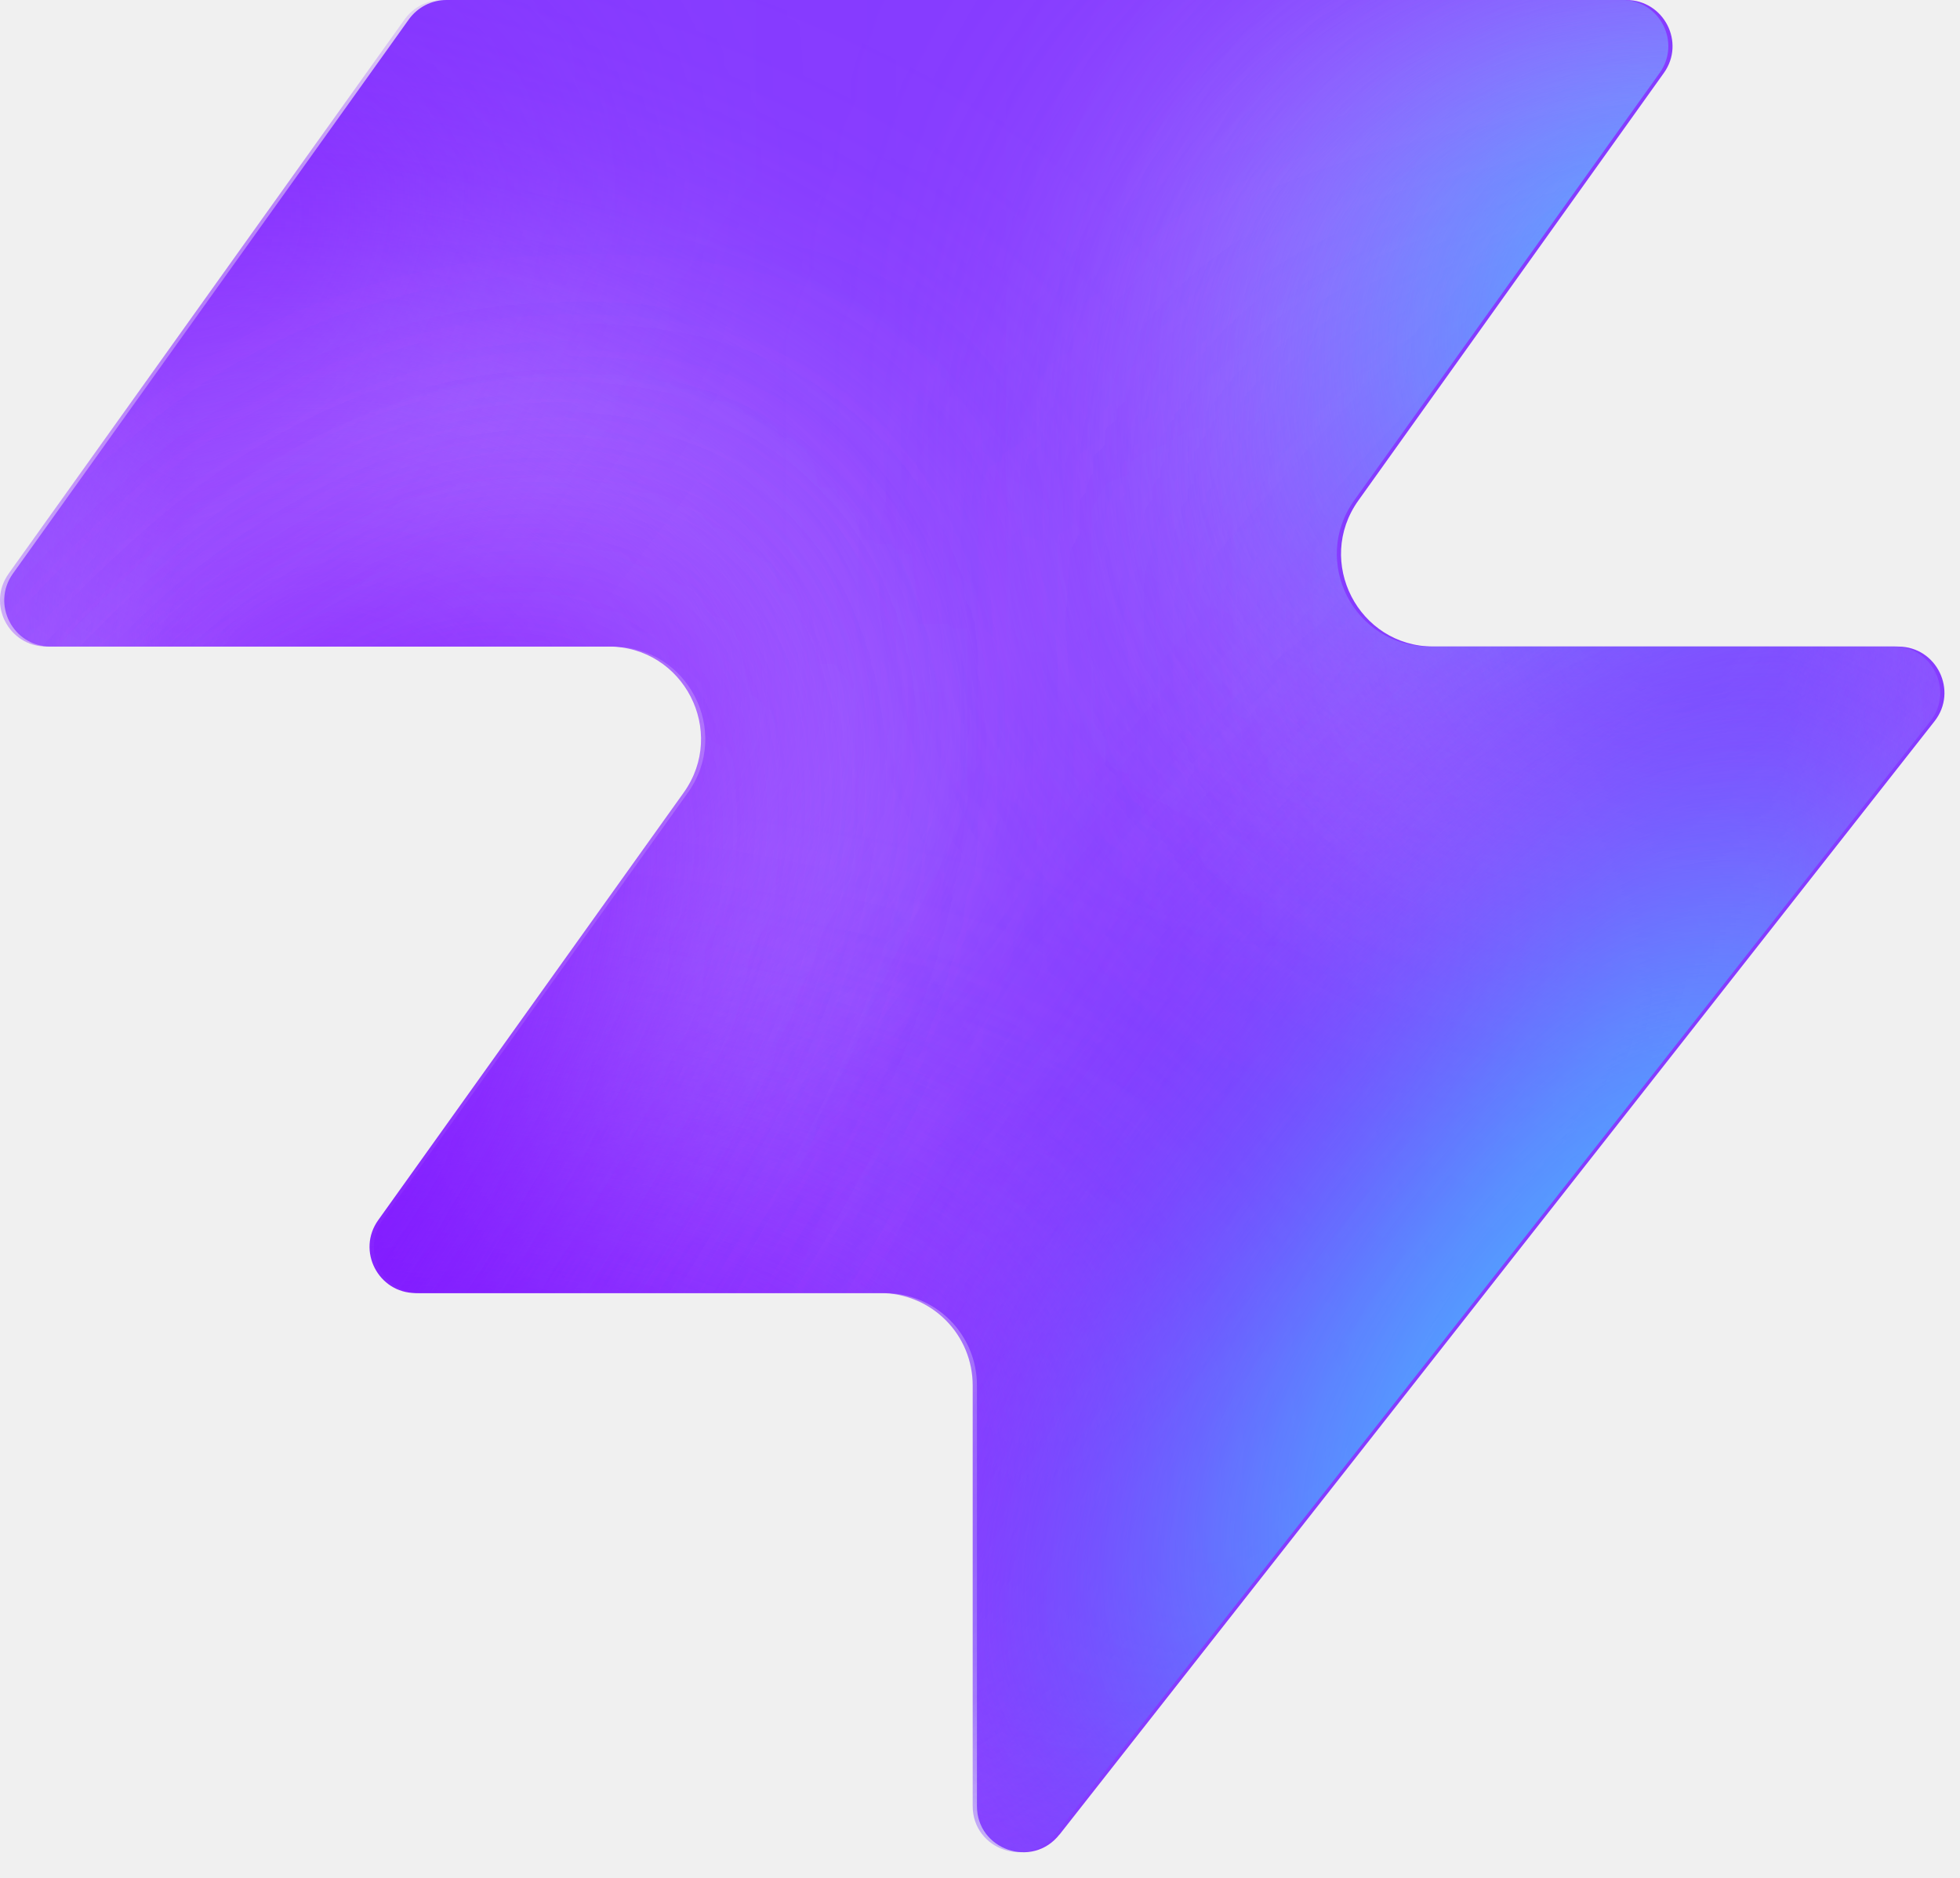
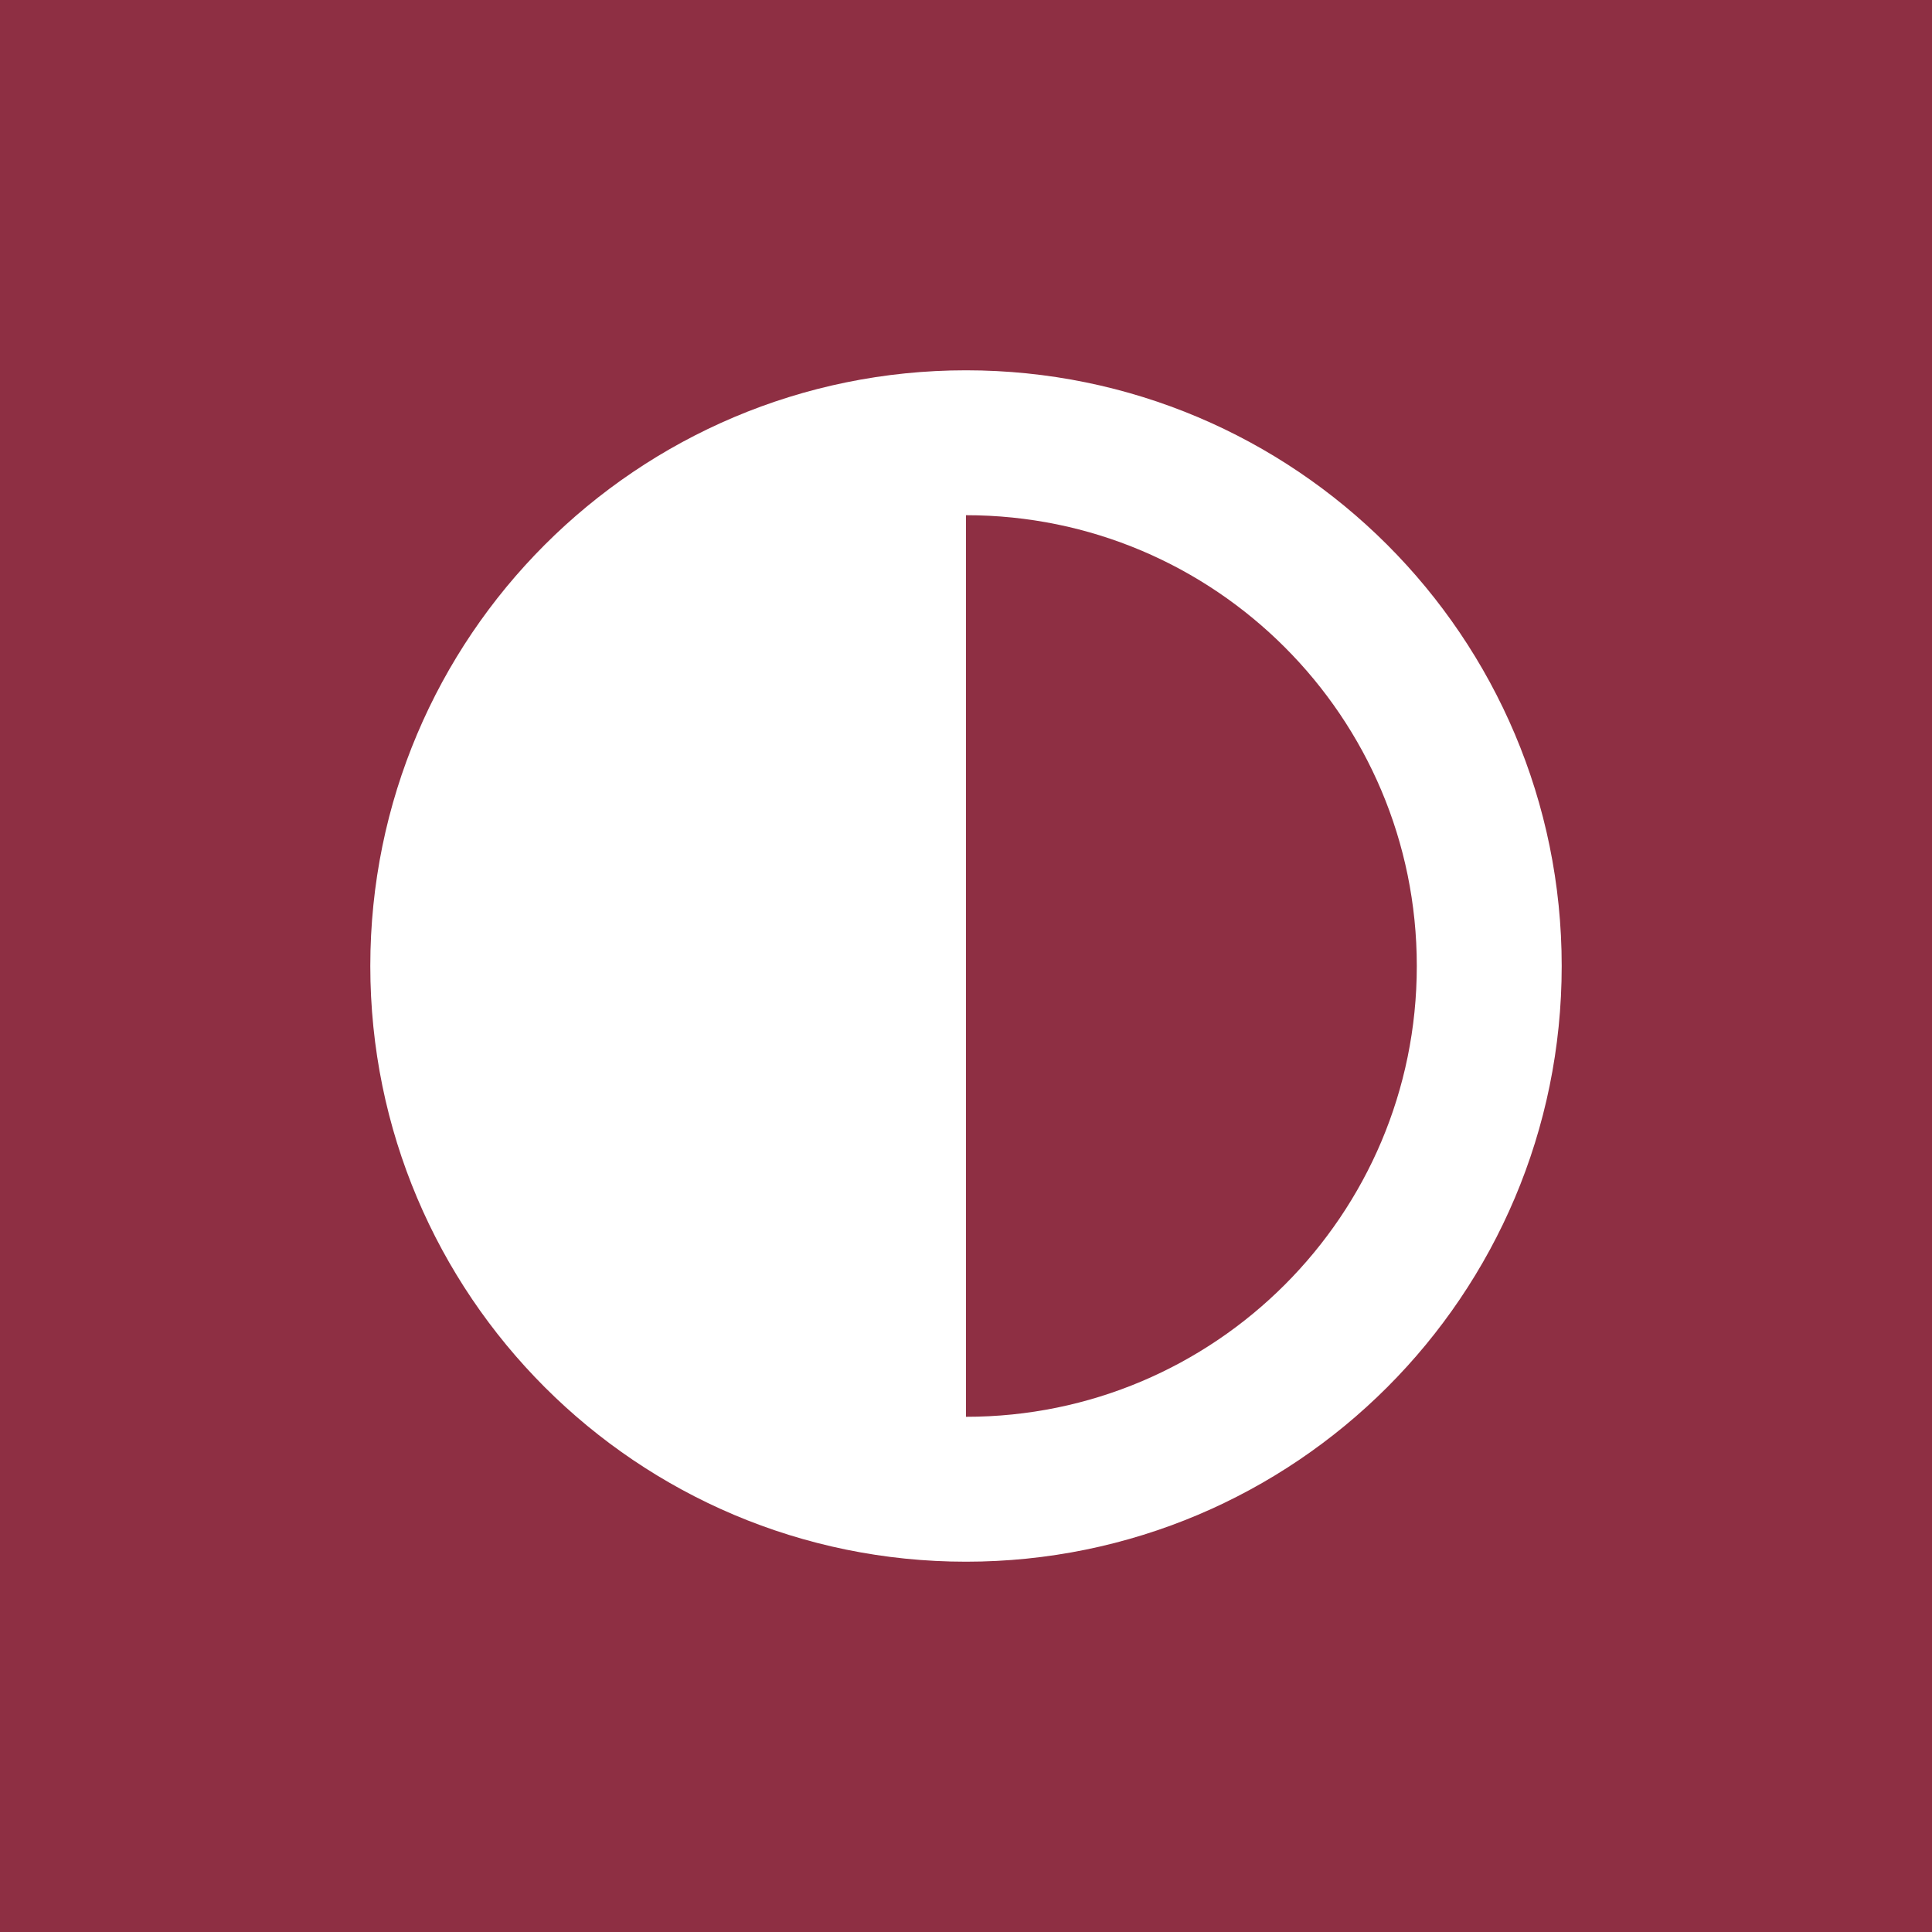
- <svg xmlns="http://www.w3.org/2000/svg" width="48" height="46" fill="none" viewBox="0 0 48 46">
-   <path fill="#863bff" d="M25.946 44.938c-.664.845-2.021.375-2.021-.698V33.937a2.26 2.26 0 0 0-2.262-2.262H10.287c-.92 0-1.456-1.04-.92-1.788l7.48-10.471c1.07-1.497 0-3.578-1.842-3.578H1.237c-.92 0-1.456-1.04-.92-1.788L10.013.474c.214-.297.556-.474.92-.474h28.894c.92 0 1.456 1.04.92 1.788l-7.48 10.471c-1.07 1.498 0 3.579 1.842 3.579h11.377c.943 0 1.473 1.088.89 1.83L25.947 44.94z" style="fill:#863bff;fill:color(display-p3 .525 .23 1);fill-opacity:1" />
-   <mask id="a" width="48" height="46" x="0" y="0" maskUnits="userSpaceOnUse" style="mask-type:alpha">
-     <path fill="#000" d="M25.842 44.938c-.664.844-2.021.375-2.021-.698V33.937a2.26 2.26 0 0 0-2.262-2.262H10.183c-.92 0-1.456-1.04-.92-1.788l7.48-10.471c1.07-1.498 0-3.579-1.842-3.579H1.133c-.92 0-1.456-1.04-.92-1.787L9.91.473c.214-.297.556-.474.92-.474h28.894c.92 0 1.456 1.04.92 1.788l-7.48 10.471c-1.07 1.498 0 3.578 1.842 3.578h11.377c.943 0 1.473 1.088.89 1.832L25.843 44.94z" style="fill:#000;fill-opacity:1" />
-   </mask>
-   <g mask="url(#a)">
-     <g filter="url(#b)">
-       <ellipse cx="5.508" cy="14.704" fill="#ede6ff" rx="5.508" ry="14.704" style="fill:#ede6ff;fill:color(display-p3 .927 .903 1);fill-opacity:1" transform="matrix(.00324 1 1 -.00324 -4.47 31.516)" />
-     </g>
-     <g filter="url(#c)">
-       <ellipse cx="10.399" cy="29.851" fill="#ede6ff" rx="10.399" ry="29.851" style="fill:#ede6ff;fill:color(display-p3 .927 .903 1);fill-opacity:1" transform="matrix(.00324 1 1 -.00324 -39.328 7.883)" />
-     </g>
-     <g filter="url(#d)">
-       <ellipse cx="5.508" cy="30.487" fill="#7e14ff" rx="5.508" ry="30.487" style="fill:#7e14ff;fill:color(display-p3 .492 .077 1);fill-opacity:1" transform="rotate(89.814 -25.913 -14.639)scale(1 -1)" />
-     </g>
-     <g filter="url(#e)">
-       <ellipse cx="5.508" cy="30.599" fill="#7e14ff" rx="5.508" ry="30.599" style="fill:#7e14ff;fill:color(display-p3 .492 .077 1);fill-opacity:1" transform="rotate(89.814 -32.644 -3.334)scale(1 -1)" />
-     </g>
-     <g filter="url(#f)">
-       <ellipse cx="5.508" cy="30.599" fill="#7e14ff" rx="5.508" ry="30.599" style="fill:#7e14ff;fill:color(display-p3 .492 .077 1);fill-opacity:1" transform="matrix(.00324 1 1 -.00324 -34.34 30.47)" />
-     </g>
-     <g filter="url(#g)">
-       <ellipse cx="14.072" cy="22.078" fill="#ede6ff" rx="14.072" ry="22.078" style="fill:#ede6ff;fill:color(display-p3 .927 .903 1);fill-opacity:1" transform="rotate(93.35 24.506 48.493)scale(-1 1)" />
-     </g>
-     <g filter="url(#h)">
-       <ellipse cx="3.47" cy="21.501" fill="#7e14ff" rx="3.47" ry="21.501" style="fill:#7e14ff;fill:color(display-p3 .492 .077 1);fill-opacity:1" transform="rotate(89.009 28.708 47.59)scale(-1 1)" />
-     </g>
-     <g filter="url(#i)">
-       <ellipse cx="3.47" cy="21.501" fill="#7e14ff" rx="3.47" ry="21.501" style="fill:#7e14ff;fill:color(display-p3 .492 .077 1);fill-opacity:1" transform="rotate(89.009 28.708 47.59)scale(-1 1)" />
-     </g>
-     <g filter="url(#j)">
-       <ellipse cx=".387" cy="8.972" fill="#7e14ff" rx="4.407" ry="29.108" style="fill:#7e14ff;fill:color(display-p3 .492 .077 1);fill-opacity:1" transform="rotate(39.51 .387 8.972)" />
-     </g>
-     <g filter="url(#k)">
-       <ellipse cx="47.523" cy="-6.092" fill="#7e14ff" rx="4.407" ry="29.108" style="fill:#7e14ff;fill:color(display-p3 .492 .077 1);fill-opacity:1" transform="rotate(37.892 47.523 -6.092)" />
-     </g>
-     <g filter="url(#l)">
-       <ellipse cx="41.412" cy="6.333" fill="#47bfff" rx="5.971" ry="9.665" style="fill:#47bfff;fill:color(display-p3 .28 .748 1);fill-opacity:1" transform="rotate(37.892 41.412 6.333)" />
-     </g>
-     <g filter="url(#m)">
-       <ellipse cx="-1.879" cy="38.332" fill="#7e14ff" rx="4.407" ry="29.108" style="fill:#7e14ff;fill:color(display-p3 .492 .077 1);fill-opacity:1" transform="rotate(37.892 -1.88 38.332)" />
-     </g>
-     <g filter="url(#n)">
-       <ellipse cx="-1.879" cy="38.332" fill="#7e14ff" rx="4.407" ry="29.108" style="fill:#7e14ff;fill:color(display-p3 .492 .077 1);fill-opacity:1" transform="rotate(37.892 -1.88 38.332)" />
-     </g>
-     <g filter="url(#o)">
-       <ellipse cx="35.651" cy="29.907" fill="#7e14ff" rx="4.407" ry="29.108" style="fill:#7e14ff;fill:color(display-p3 .492 .077 1);fill-opacity:1" transform="rotate(37.892 35.651 29.907)" />
-     </g>
-     <g filter="url(#p)">
-       <ellipse cx="38.418" cy="32.4" fill="#47bfff" rx="5.971" ry="15.297" style="fill:#47bfff;fill:color(display-p3 .28 .748 1);fill-opacity:1" transform="rotate(37.892 38.418 32.4)" />
-     </g>
-   </g>
-   <defs>
-     <filter id="b" width="60.045" height="41.654" x="-19.77" y="16.149" color-interpolation-filters="sRGB" filterUnits="userSpaceOnUse">
-       <feFlood flood-opacity="0" result="BackgroundImageFix" />
-       <feBlend in="SourceGraphic" in2="BackgroundImageFix" result="shape" />
-       <feGaussianBlur result="effect1_foregroundBlur_2002_17158" stdDeviation="7.659" />
-     </filter>
-     <filter id="c" width="90.34" height="51.437" x="-54.613" y="-7.533" color-interpolation-filters="sRGB" filterUnits="userSpaceOnUse">
-       <feFlood flood-opacity="0" result="BackgroundImageFix" />
-       <feBlend in="SourceGraphic" in2="BackgroundImageFix" result="shape" />
-       <feGaussianBlur result="effect1_foregroundBlur_2002_17158" stdDeviation="7.659" />
-     </filter>
-     <filter id="d" width="79.355" height="29.4" x="-49.64" y="2.03" color-interpolation-filters="sRGB" filterUnits="userSpaceOnUse">
-       <feFlood flood-opacity="0" result="BackgroundImageFix" />
-       <feBlend in="SourceGraphic" in2="BackgroundImageFix" result="shape" />
-       <feGaussianBlur result="effect1_foregroundBlur_2002_17158" stdDeviation="4.596" />
-     </filter>
-     <filter id="e" width="79.579" height="29.4" x="-45.045" y="20.029" color-interpolation-filters="sRGB" filterUnits="userSpaceOnUse">
-       <feFlood flood-opacity="0" result="BackgroundImageFix" />
-       <feBlend in="SourceGraphic" in2="BackgroundImageFix" result="shape" />
-       <feGaussianBlur result="effect1_foregroundBlur_2002_17158" stdDeviation="4.596" />
-     </filter>
-     <filter id="f" width="79.579" height="29.4" x="-43.513" y="21.178" color-interpolation-filters="sRGB" filterUnits="userSpaceOnUse">
-       <feFlood flood-opacity="0" result="BackgroundImageFix" />
-       <feBlend in="SourceGraphic" in2="BackgroundImageFix" result="shape" />
-       <feGaussianBlur result="effect1_foregroundBlur_2002_17158" stdDeviation="4.596" />
-     </filter>
-     <filter id="g" width="74.749" height="58.852" x="15.756" y="-17.901" color-interpolation-filters="sRGB" filterUnits="userSpaceOnUse">
-       <feFlood flood-opacity="0" result="BackgroundImageFix" />
-       <feBlend in="SourceGraphic" in2="BackgroundImageFix" result="shape" />
-       <feGaussianBlur result="effect1_foregroundBlur_2002_17158" stdDeviation="7.659" />
-     </filter>
-     <filter id="h" width="61.377" height="25.362" x="23.548" y="2.284" color-interpolation-filters="sRGB" filterUnits="userSpaceOnUse">
-       <feFlood flood-opacity="0" result="BackgroundImageFix" />
-       <feBlend in="SourceGraphic" in2="BackgroundImageFix" result="shape" />
-       <feGaussianBlur result="effect1_foregroundBlur_2002_17158" stdDeviation="4.596" />
-     </filter>
-     <filter id="i" width="61.377" height="25.362" x="23.548" y="2.284" color-interpolation-filters="sRGB" filterUnits="userSpaceOnUse">
-       <feFlood flood-opacity="0" result="BackgroundImageFix" />
-       <feBlend in="SourceGraphic" in2="BackgroundImageFix" result="shape" />
-       <feGaussianBlur result="effect1_foregroundBlur_2002_17158" stdDeviation="4.596" />
-     </filter>
-     <filter id="j" width="56.045" height="63.649" x="-27.636" y="-22.853" color-interpolation-filters="sRGB" filterUnits="userSpaceOnUse">
-       <feFlood flood-opacity="0" result="BackgroundImageFix" />
-       <feBlend in="SourceGraphic" in2="BackgroundImageFix" result="shape" />
-       <feGaussianBlur result="effect1_foregroundBlur_2002_17158" stdDeviation="4.596" />
-     </filter>
-     <filter id="k" width="54.814" height="64.646" x="20.116" y="-38.415" color-interpolation-filters="sRGB" filterUnits="userSpaceOnUse">
-       <feFlood flood-opacity="0" result="BackgroundImageFix" />
-       <feBlend in="SourceGraphic" in2="BackgroundImageFix" result="shape" />
-       <feGaussianBlur result="effect1_foregroundBlur_2002_17158" stdDeviation="4.596" />
-     </filter>
-     <filter id="l" width="33.541" height="35.313" x="24.641" y="-11.323" color-interpolation-filters="sRGB" filterUnits="userSpaceOnUse">
-       <feFlood flood-opacity="0" result="BackgroundImageFix" />
-       <feBlend in="SourceGraphic" in2="BackgroundImageFix" result="shape" />
-       <feGaussianBlur result="effect1_foregroundBlur_2002_17158" stdDeviation="4.596" />
-     </filter>
-     <filter id="m" width="54.814" height="64.646" x="-29.286" y="6.009" color-interpolation-filters="sRGB" filterUnits="userSpaceOnUse">
-       <feFlood flood-opacity="0" result="BackgroundImageFix" />
-       <feBlend in="SourceGraphic" in2="BackgroundImageFix" result="shape" />
-       <feGaussianBlur result="effect1_foregroundBlur_2002_17158" stdDeviation="4.596" />
-     </filter>
-     <filter id="n" width="54.814" height="64.646" x="-29.286" y="6.009" color-interpolation-filters="sRGB" filterUnits="userSpaceOnUse">
-       <feFlood flood-opacity="0" result="BackgroundImageFix" />
-       <feBlend in="SourceGraphic" in2="BackgroundImageFix" result="shape" />
-       <feGaussianBlur result="effect1_foregroundBlur_2002_17158" stdDeviation="4.596" />
-     </filter>
-     <filter id="o" width="54.814" height="64.646" x="8.244" y="-2.416" color-interpolation-filters="sRGB" filterUnits="userSpaceOnUse">
-       <feFlood flood-opacity="0" result="BackgroundImageFix" />
-       <feBlend in="SourceGraphic" in2="BackgroundImageFix" result="shape" />
-       <feGaussianBlur result="effect1_foregroundBlur_2002_17158" stdDeviation="4.596" />
-     </filter>
-     <filter id="p" width="39.409" height="43.623" x="18.713" y="10.588" color-interpolation-filters="sRGB" filterUnits="userSpaceOnUse">
-       <feFlood flood-opacity="0" result="BackgroundImageFix" />
-       <feBlend in="SourceGraphic" in2="BackgroundImageFix" result="shape" />
-       <feGaussianBlur result="effect1_foregroundBlur_2002_17158" stdDeviation="4.596" />
-     </filter>
-   </defs>
+ <svg xmlns="http://www.w3.org/2000/svg" width="48" height="48" viewBox="0 0 24 24">
+   <rect width="24" height="24" fill="#8e2f43" />
+   <circle cx="12" cy="12" r="6.5" fill="none" stroke="#fff" stroke-width="1.8" />
+   <path d="M12 5.5a6.5 6.5 0 0 0 0 13z" fill="#fff" />
</svg>
